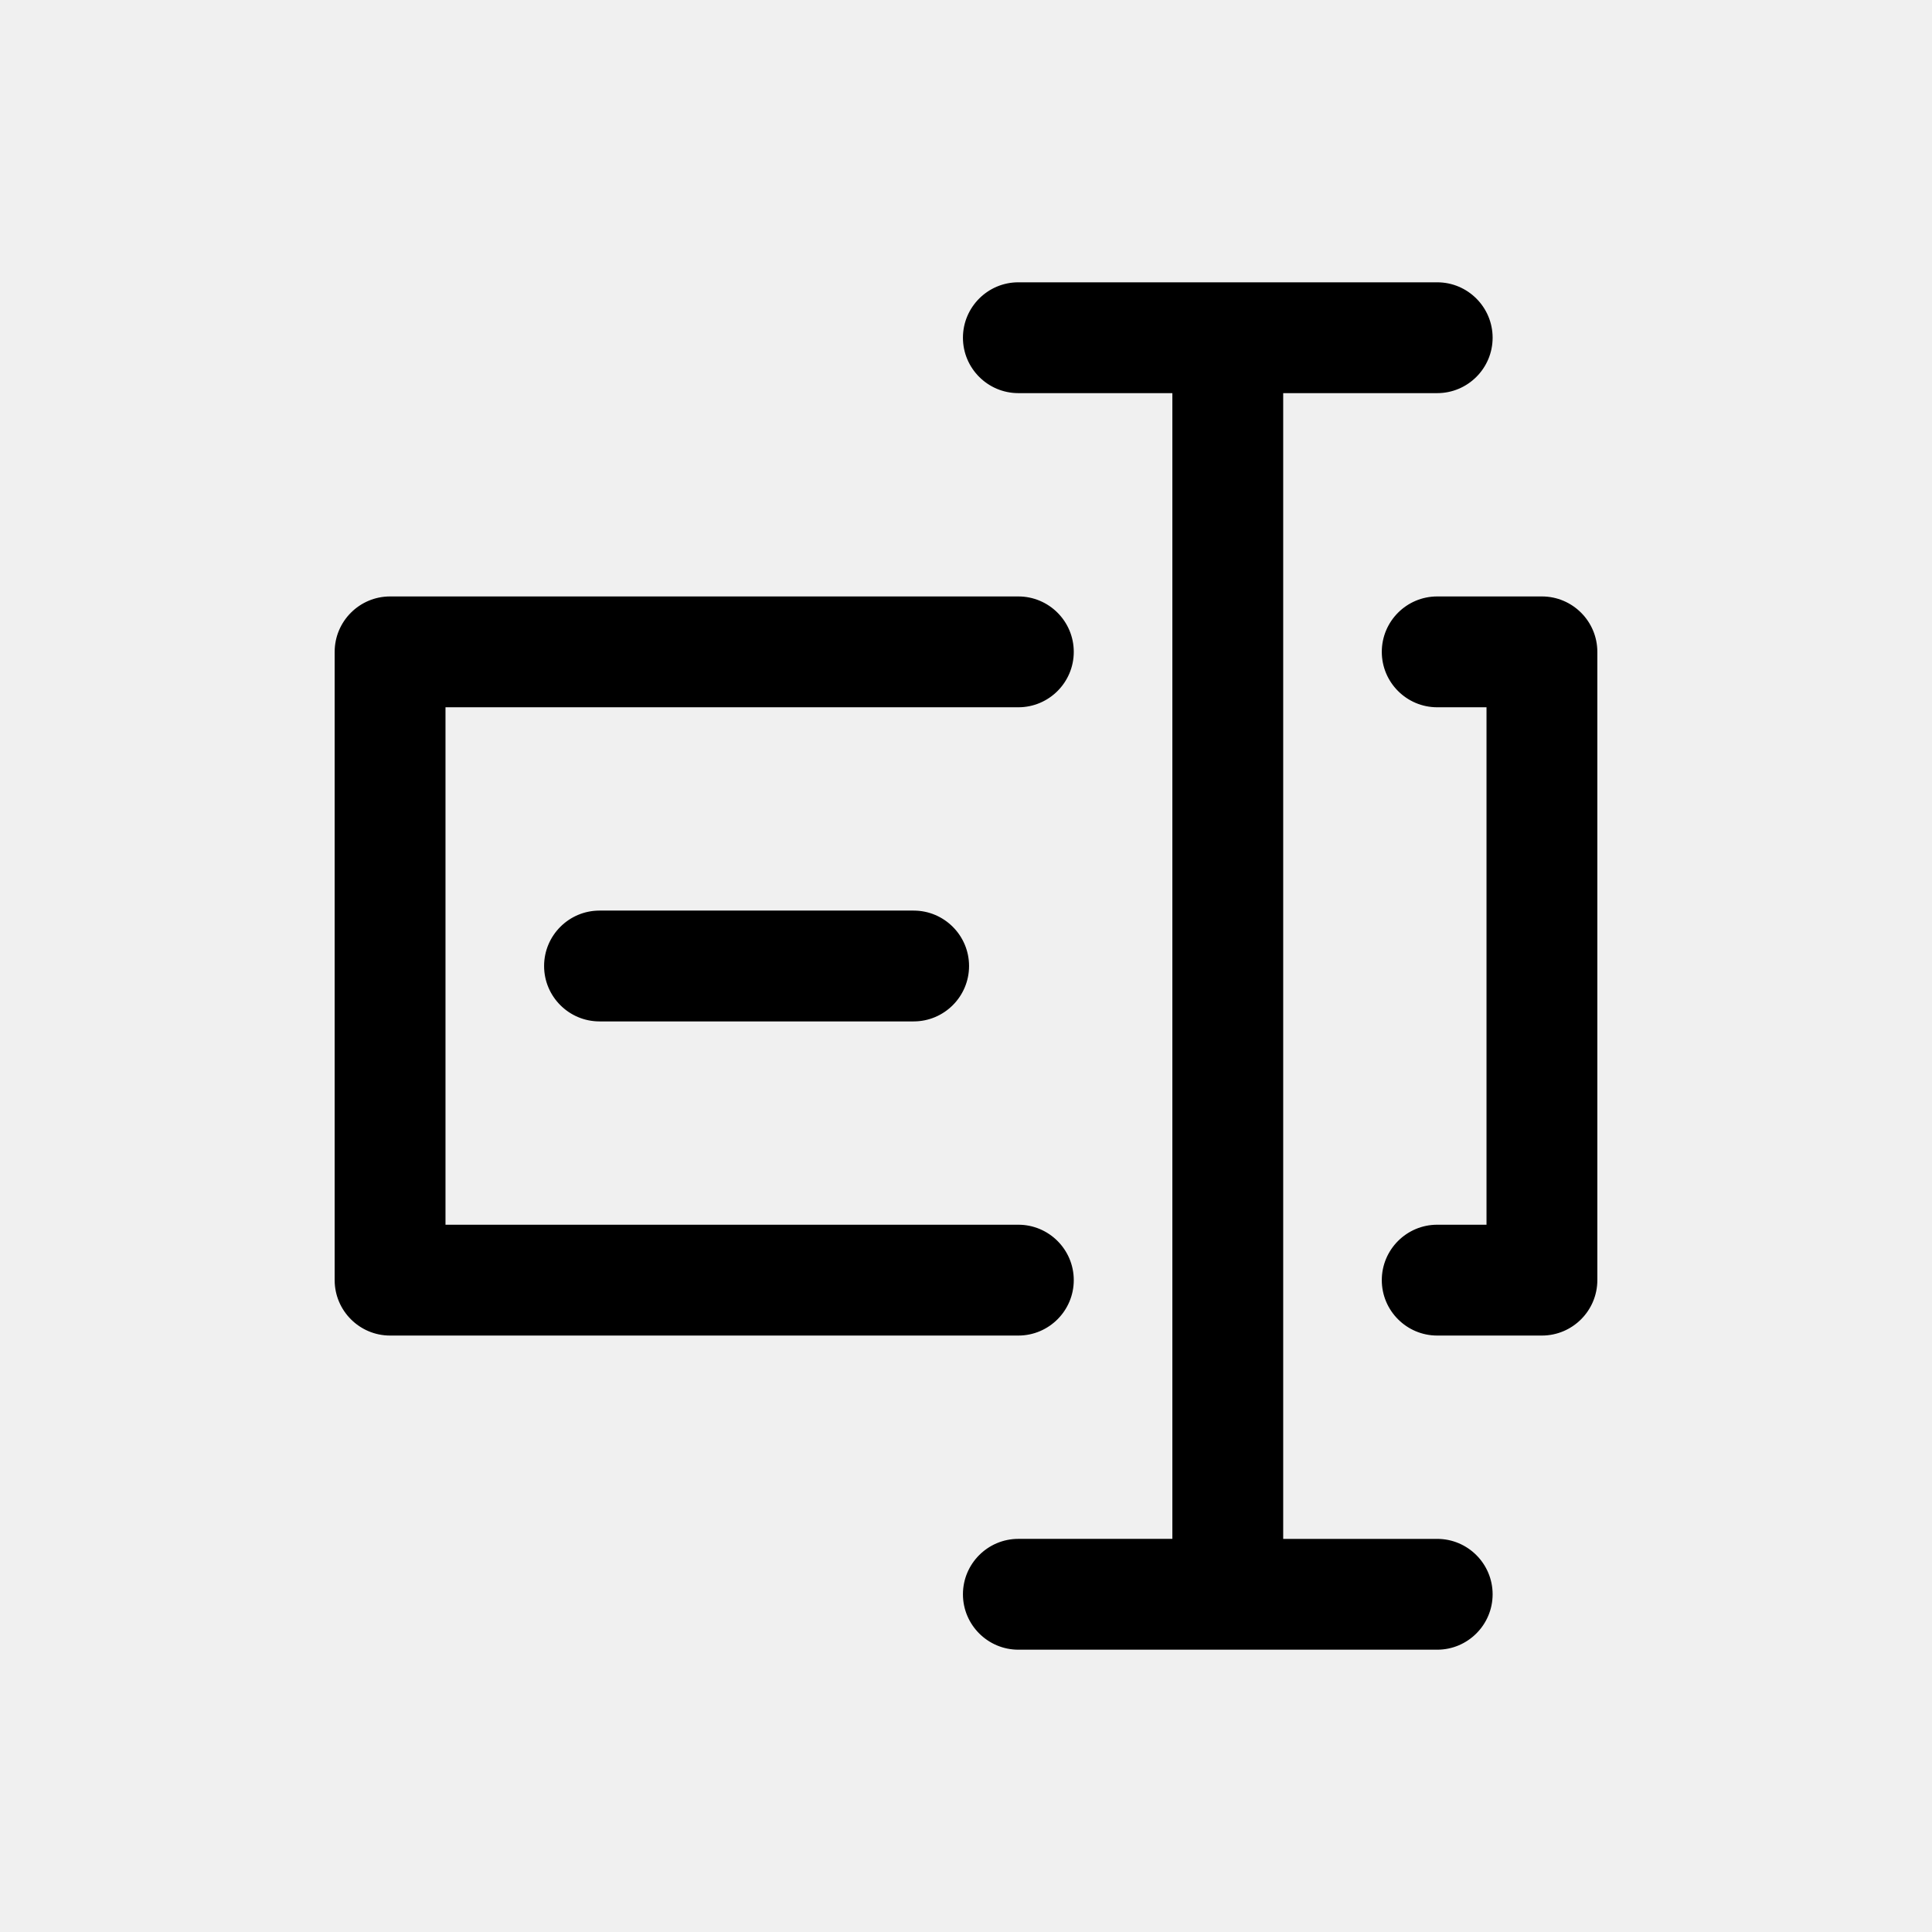
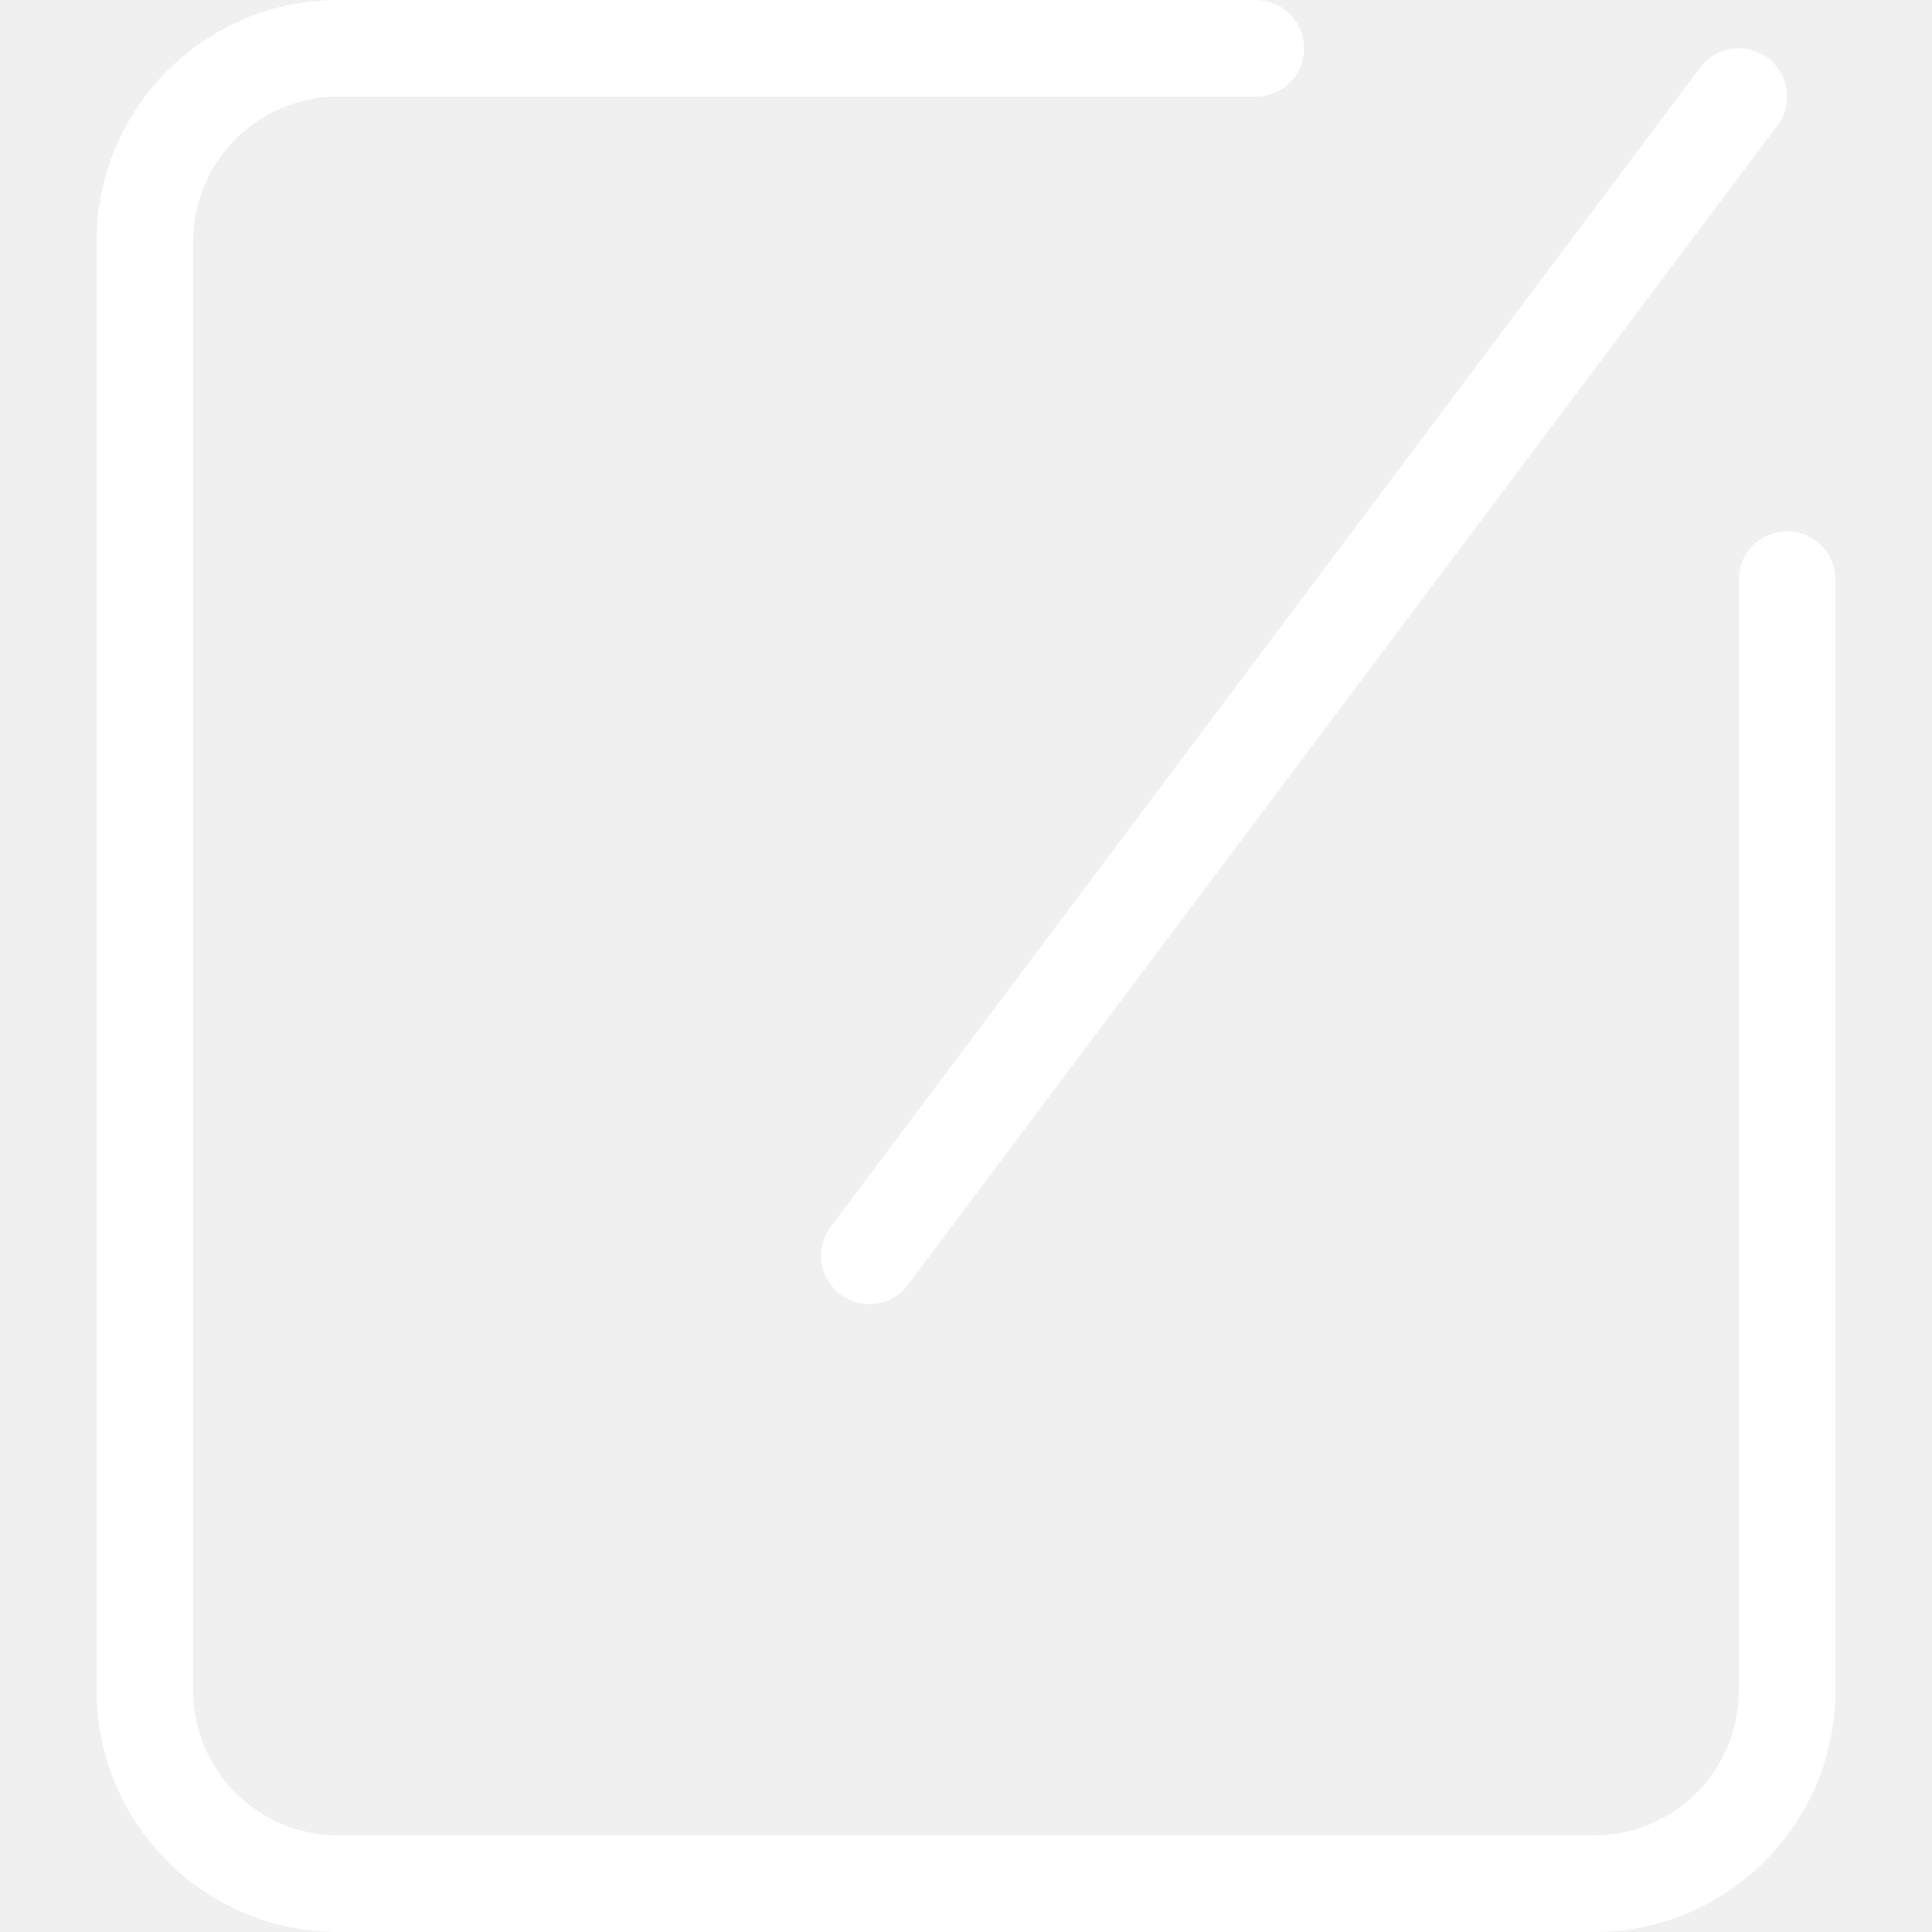
- <svg xmlns="http://www.w3.org/2000/svg" t="1768015775625" class="icon" viewBox="0 0 1024 1024" version="1.1" p-id="8830" width="24" height="24">
-   <path d="M539.75 706.25h-333c-15.32 0-27.75-12.43-27.75-27.75v-333c0-15.32 12.43-27.75 27.75-27.75h333c15.32 0 27.75 12.43 27.75 27.75s-12.43 27.75-27.75 27.75H234.5v277.5h305.25c15.32 0 27.75 12.43 27.75 27.75s-12.43 27.75-27.75 27.75z m-222-222c-15.32 0-27.75 12.43-27.75 27.75s12.43 27.75 27.75 27.75h166.5c15.32 0 27.75-12.43 27.75-27.75s-12.43-27.75-27.75-27.75h-166.5z m444 333H678.5v-610.5h83.25c15.32 0 27.75-12.43 27.75-27.75s-12.43-27.75-27.75-27.75h-222c-15.32 0-27.75 12.43-27.75 27.75s12.43 27.75 27.75 27.75H623v610.5h-83.25c-15.32 0-27.75 12.43-27.75 27.75s12.43 27.75 27.75 27.75h222c15.32 0 27.75-12.43 27.75-27.75s-12.43-27.75-27.75-27.75z m55.5-499.5h-55.5c-15.32 0-27.75 12.43-27.75 27.75s12.43 27.75 27.75 27.75h27.75v277.5h-27.75c-15.32 0-27.75 12.43-27.75 27.75s12.43 27.75 27.75 27.75h55.5c15.32 0 27.75-12.43 27.75-27.75v-333c0-15.32-12.43-27.75-27.75-27.75z" p-id="8831" />
-   <path d="M761.75 874.37h-222c-16.19 0-29.37-13.17-29.37-29.37 0-16.19 13.17-29.37 29.37-29.37h81.63V208.37h-81.63c-16.19 0-29.37-13.17-29.37-29.37s13.17-29.37 29.37-29.37h222c16.19 0 29.37 13.17 29.37 29.37s-13.17 29.37-29.37 29.37h-81.63v607.27h81.63c16.19 0 29.37 13.17 29.37 29.37 0 16.18-13.18 29.36-29.37 29.36z m-222-55.5c-14.41 0-26.13 11.72-26.13 26.13 0 14.41 11.72 26.13 26.13 26.13h222c14.41 0 26.13-11.72 26.13-26.13 0-14.41-11.72-26.13-26.13-26.13h-84.87V205.13h84.87c14.41 0 26.13-11.72 26.13-26.13 0-14.41-11.72-26.13-26.13-26.13h-222c-14.41 0-26.13 11.72-26.13 26.13 0 14.41 11.72 26.13 26.13 26.13h84.87v613.74h-84.87z m277.5-111h-55.5c-16.19 0-29.37-13.17-29.37-29.37 0-16.19 13.17-29.37 29.37-29.37h26.13V374.87h-26.13c-16.19 0-29.37-13.17-29.37-29.37 0-16.19 13.17-29.37 29.37-29.37h55.5c16.19 0 29.37 13.17 29.37 29.37v333c0 16.19-13.18 29.37-29.37 29.37z m-55.5-55.5c-14.41 0-26.13 11.72-26.13 26.13 0 14.41 11.72 26.13 26.13 26.13h55.5c14.41 0 26.13-11.72 26.13-26.13v-333c0-14.41-11.72-26.13-26.13-26.13h-55.5c-14.41 0-26.13 11.72-26.13 26.13 0 14.41 11.72 26.13 26.13 26.13h29.37v280.74h-29.37z m-222 55.5h-333c-16.19 0-29.37-13.17-29.37-29.37v-333c0-16.19 13.17-29.37 29.37-29.37h333c16.19 0 29.37 13.17 29.37 29.37 0 16.19-13.17 29.37-29.37 29.37H236.12v274.26h303.63c16.19 0 29.37 13.17 29.37 29.37 0 16.19-13.18 29.37-29.37 29.37z m-333-388.5c-14.41 0-26.13 11.72-26.13 26.13v333c0 14.41 11.72 26.13 26.13 26.13h333c14.41 0 26.13-11.72 26.13-26.13 0-14.41-11.72-26.13-26.13-26.13H232.88V371.63h306.87c14.41 0 26.13-11.72 26.13-26.13 0-14.41-11.72-26.13-26.13-26.13h-333z m277.5 222h-166.5c-16.19 0-29.37-13.17-29.37-29.37 0-16.19 13.17-29.37 29.37-29.37h166.5c16.19 0 29.37 13.17 29.37 29.37 0 16.19-13.18 29.37-29.37 29.37z m-166.5-55.5c-14.41 0-26.13 11.72-26.13 26.13 0 14.41 11.72 26.13 26.13 26.13h166.5c14.41 0 26.13-11.72 26.13-26.13 0-14.41-11.72-26.13-26.13-26.13h-166.5z" p-id="8832" />
+ <svg xmlns="http://www.w3.org/2000/svg" t="1768729475671" class="icon" viewBox="0 0 1024 1024" version="1.1" p-id="3590" width="24" height="24">
+   <path d="M921.6 307.2a25.6 25.6 0 0 1 51.2 0v588.8a128 128 0 0 1-128 128h-665.6A128 128 0 0 1 51.2 896v-768A128 128 0 0 1 179.2 0H665.6a25.6 25.6 0 0 1 0 51.2H179.2A76.8 76.8 0 0 0 102.4 128v768A76.8 76.8 0 0 0 179.2 972.8h665.6a76.8 76.8 0 0 0 76.8-76.8V307.2zM901.12 35.84a25.6 25.6 0 0 1 40.96 30.72l-460.8 614.4a25.6 25.6 0 0 1-40.96-30.72l460.8-614.4z" fill="#ffffff" p-id="3591" />
</svg>
